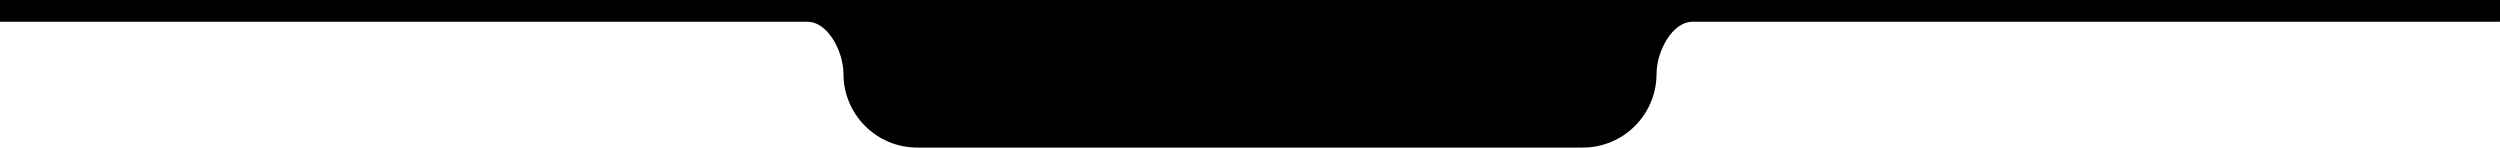
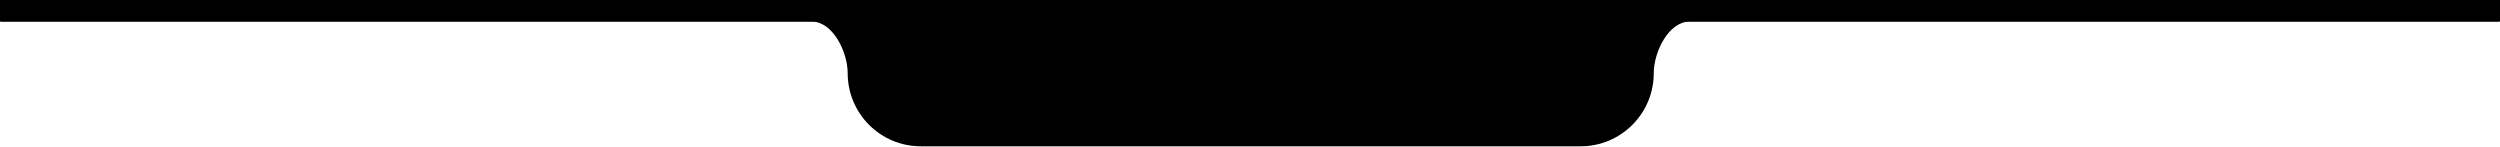
- <svg xmlns="http://www.w3.org/2000/svg" width="1728" height="102" viewBox="0 0 1728 102" fill="none">
-   <path fill-rule="evenodd" clip-rule="evenodd" d="M-0.484 0C-4.635 0 -8 3.365 -8 7.516C-8 11.667 -4.635 15.032 -0.484 15.032H557.917C572.684 15.032 583 36.233 583 51V51C583 79.166 605.833 102 634 102H1094C1122.17 102 1145 79.166 1145 51V51C1145 36.233 1155.32 15.032 1170.08 15.032H1727.48C1731.64 15.032 1735 11.667 1735 7.516C1735 3.365 1731.64 0 1727.48 0H1094H634H-0.484Z" fill="black" />
+ <svg xmlns="http://www.w3.org/2000/svg" width="1743" height="102" viewBox="0 0 1743 102" fill="none">
+   <path d="M0 0H1743V15H0V0Z" fill="black" />
+   <path d="M1 0C0.448 0 0 0.448 0 1V14.032C0 14.584 0.448 15.032 1 15.032H565.917C580.684 15.032 591 36.233 591 51C591 79.166 613.833 102 642 102H1102C1130.17 102 1153 79.166 1153 51C1153 36.233 1163.32 15.032 1178.08 15.032H1742C1742.55 15.032 1743 14.584 1743 14.032V1C1743 0.448 1742.55 0 1742 0H1Z" fill="black" />
</svg>
